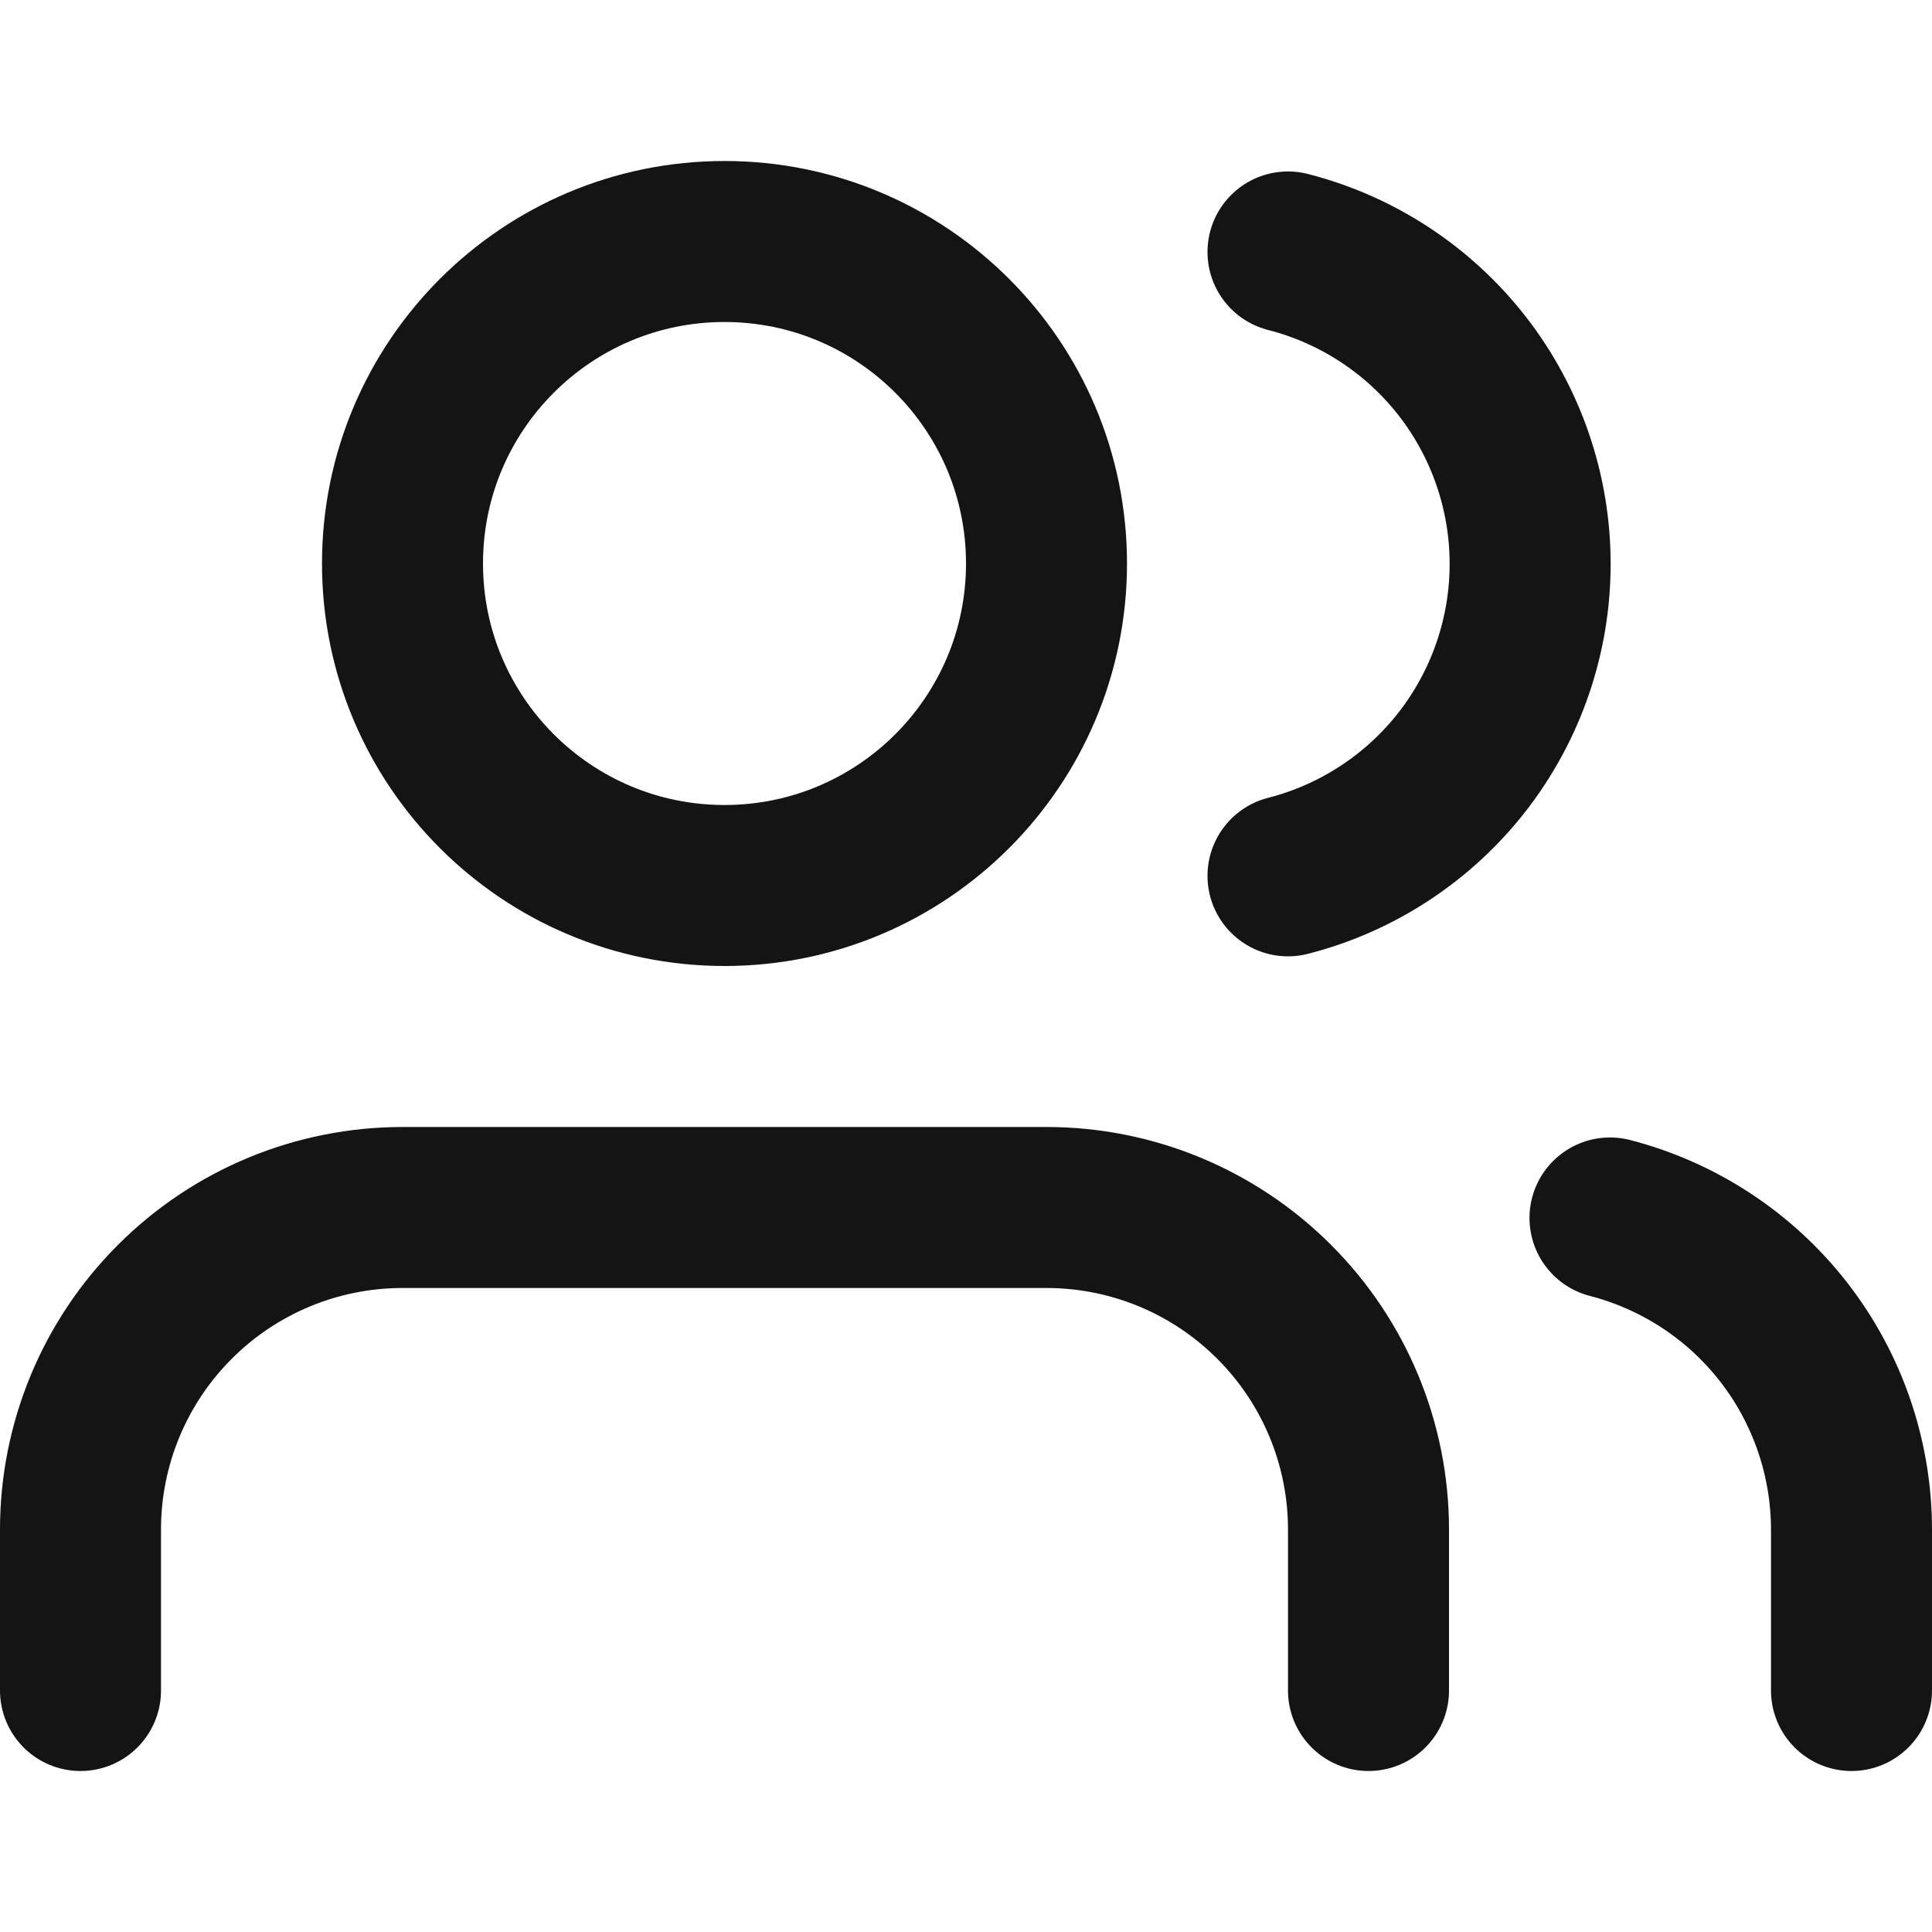
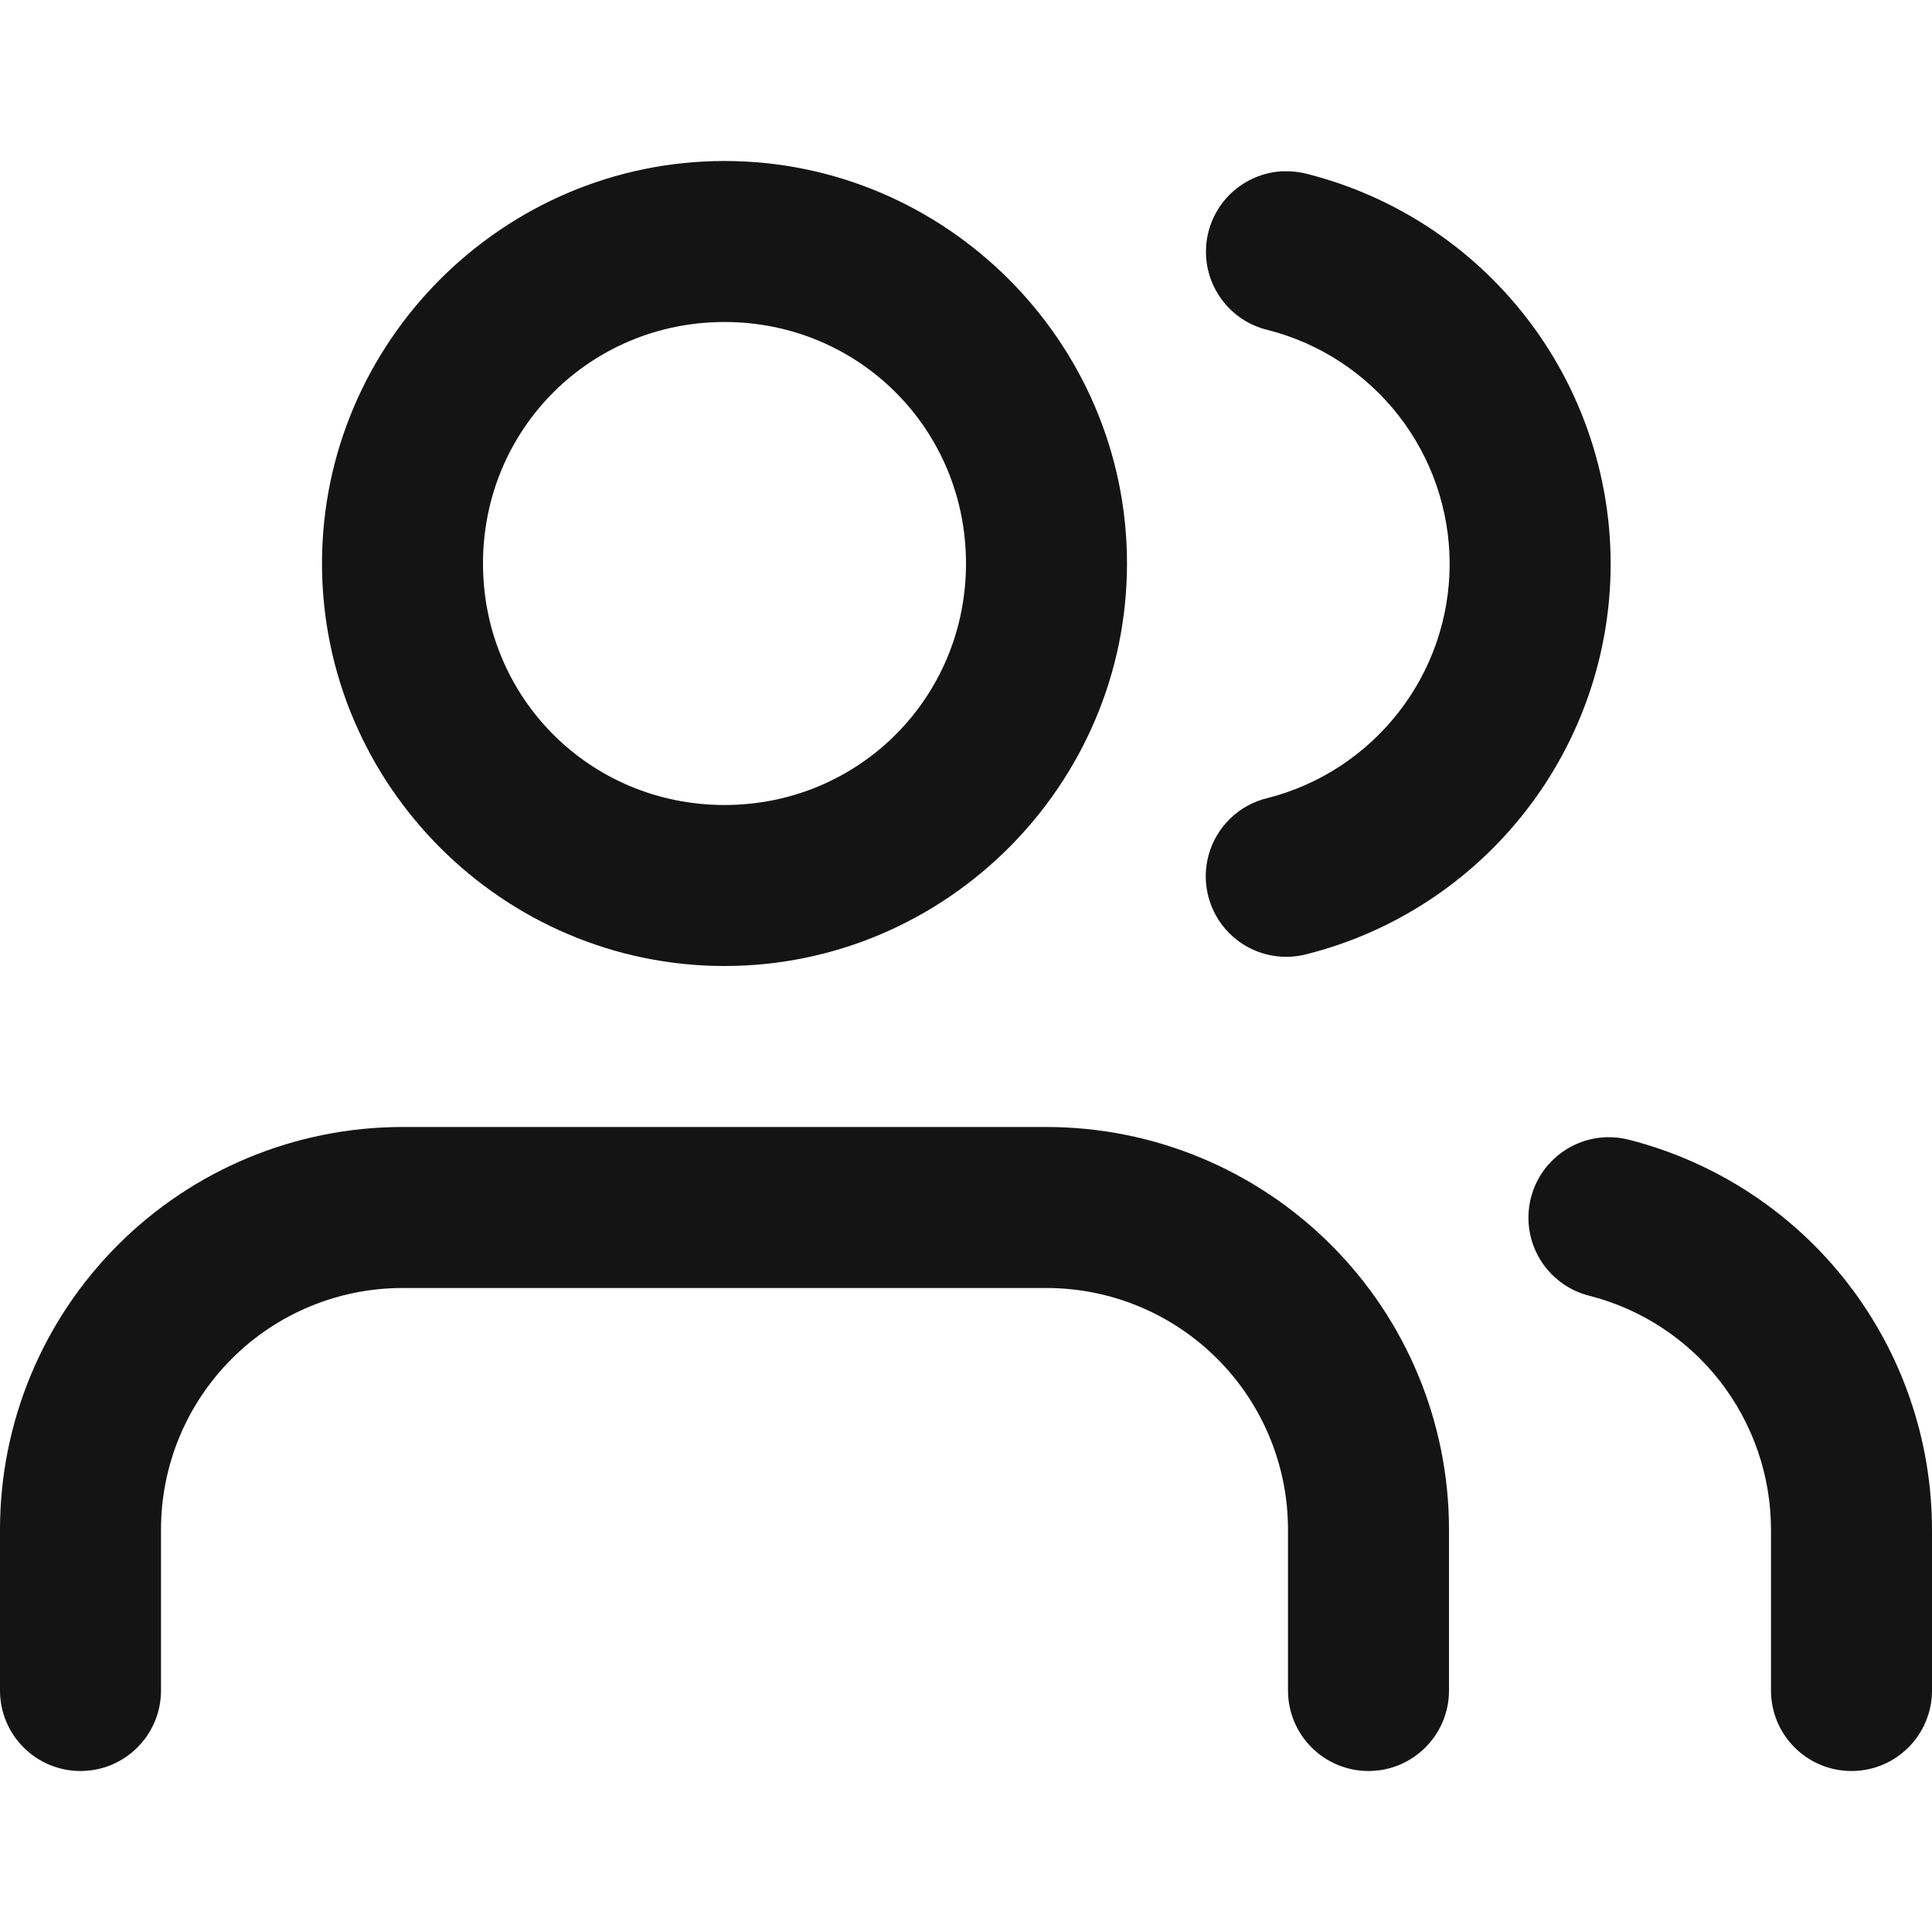
- <svg xmlns="http://www.w3.org/2000/svg" width="24" height="24" viewBox="0 0 24 24" fill="none">
-   <path d="M17 21V19C17 17.939 16.579 16.922 15.828 16.172C15.078 15.421 14.061 15 13 15H5C3.939 15 2.922 15.421 2.172 16.172C1.421 16.922 1 17.939 1 19V21" stroke="#141414" stroke-width="2" stroke-linecap="round" stroke-linejoin="round" />
-   <path d="M9 11C11.209 11 13 9.209 13 7C13 4.791 11.209 3 9 3C6.791 3 5 4.791 5 7C5 9.209 6.791 11 9 11Z" stroke="#141414" stroke-width="2" stroke-linecap="round" stroke-linejoin="round" />
-   <path d="M23 21V19C22.999 18.114 22.704 17.253 22.161 16.552C21.618 15.852 20.858 15.352 20 15.13" stroke="#141414" stroke-width="2" stroke-linecap="round" stroke-linejoin="round" />
-   <path d="M16 3.13C16.86 3.35 17.623 3.851 18.168 4.552C18.712 5.254 19.008 6.117 19.008 7.005C19.008 7.893 18.712 8.756 18.168 9.458C17.623 10.159 16.86 10.66 16 10.88" stroke="#141414" stroke-width="2" stroke-linecap="round" stroke-linejoin="round" />
+ <svg xmlns="http://www.w3.org/2000/svg" width="24" height="24" viewBox="0 0 24 24" fill="none" version="1.1" id="svg10">
+   <defs id="defs14" />
+   <path style="color:#000000;font-style:normal;font-variant:normal;font-weight:normal;font-stretch:normal;font-size:medium;line-height:normal;font-family:sans-serif;font-variant-ligatures:normal;font-variant-position:normal;font-variant-caps:normal;font-variant-numeric:normal;font-variant-alternates:normal;font-feature-settings:normal;text-indent:0;text-align:start;text-decoration:none;text-decoration-line:none;text-decoration-style:solid;text-decoration-color:#000000;letter-spacing:normal;word-spacing:normal;text-transform:none;writing-mode:lr-tb;direction:ltr;text-orientation:mixed;dominant-baseline:auto;baseline-shift:baseline;text-anchor:start;white-space:normal;shape-padding:0;clip-rule:nonzero;display:inline;overflow:visible;visibility:visible;opacity:1;isolation:auto;mix-blend-mode:normal;color-interpolation:sRGB;color-interpolation-filters:linearRGB;solid-color:#000000;solid-opacity:1;vector-effect:none;fill:#141414;fill-opacity:1;fill-rule:nonzero;stroke:none;stroke-width:2;stroke-linecap:round;stroke-linejoin:round;stroke-miterlimit:4;stroke-dasharray:none;stroke-dashoffset:0;stroke-opacity:1;color-rendering:auto;image-rendering:auto;shape-rendering:auto;text-rendering:auto;enable-background:accumulate" d="M 5,14 C 3.674,14 2.402,14.527 1.465,15.465 0.527,16.402 0,17.674 0,19 v 2 a 1,1 0 1 0 2,0 V 19 C 2,18.204 2.316,17.442 2.879,16.879 3.442,16.316 4.204,16 5,16 h 8 c 0.796,0 1.558,0.316 2.121,0.879 C 15.684,17.442 16,18.204 16,19 v 2 a 1,1 0 1 0 2,0 V 19 C 18,17.674 17.473,16.402 16.535,15.465 15.598,14.527 14.326,14 13,14 Z" id="path2" />
+   <path style="color:#000000;font-style:normal;font-variant:normal;font-weight:normal;font-stretch:normal;font-size:medium;line-height:normal;font-family:sans-serif;font-variant-ligatures:normal;font-variant-position:normal;font-variant-caps:normal;font-variant-numeric:normal;font-variant-alternates:normal;font-feature-settings:normal;text-indent:0;text-align:start;text-decoration:none;text-decoration-line:none;text-decoration-style:solid;text-decoration-color:#000000;letter-spacing:normal;word-spacing:normal;text-transform:none;writing-mode:lr-tb;direction:ltr;text-orientation:mixed;dominant-baseline:auto;baseline-shift:baseline;text-anchor:start;white-space:normal;shape-padding:0;clip-rule:nonzero;display:inline;overflow:visible;visibility:visible;opacity:1;isolation:auto;mix-blend-mode:normal;color-interpolation:sRGB;color-interpolation-filters:linearRGB;solid-color:#000000;solid-opacity:1;vector-effect:none;fill:#141414;fill-opacity:1;fill-rule:nonzero;stroke:none;stroke-width:2;stroke-linecap:round;stroke-linejoin:round;stroke-miterlimit:4;stroke-dasharray:none;stroke-dashoffset:0;stroke-opacity:1;color-rendering:auto;image-rendering:auto;shape-rendering:auto;text-rendering:auto;enable-background:accumulate" d="M 9,2 C 6.25,2 4,4.25 4,7 4,9.75 6.25,12 9,12 11.75,12 14,9.75 14,7 14,4.25 11.75,2 9,2 Z m 0,2 c 1.669,0 3,1.331 3,3 0,1.669 -1.331,3 -3,3 C 7.331,10 6,8.669 6,7 6,5.331 7.331,4 9,4 Z" id="path4" />
+   <path style="color:#000000;font-style:normal;font-variant:normal;font-weight:normal;font-stretch:normal;font-size:medium;line-height:normal;font-family:sans-serif;font-variant-ligatures:normal;font-variant-position:normal;font-variant-caps:normal;font-variant-numeric:normal;font-variant-alternates:normal;font-feature-settings:normal;text-indent:0;text-align:start;text-decoration:none;text-decoration-line:none;text-decoration-style:solid;text-decoration-color:#000000;letter-spacing:normal;word-spacing:normal;text-transform:none;writing-mode:lr-tb;direction:ltr;text-orientation:mixed;dominant-baseline:auto;baseline-shift:baseline;text-anchor:start;white-space:normal;shape-padding:0;clip-rule:nonzero;display:inline;overflow:visible;visibility:visible;opacity:1;isolation:auto;mix-blend-mode:normal;color-interpolation:sRGB;color-interpolation-filters:linearRGB;solid-color:#000000;solid-opacity:1;vector-effect:none;fill:#141414;fill-opacity:1;fill-rule:nonzero;stroke:none;stroke-width:2;stroke-linecap:round;stroke-linejoin:round;stroke-miterlimit:4;stroke-dasharray:none;stroke-dashoffset:0;stroke-opacity:1;color-rendering:auto;image-rendering:auto;shape-rendering:auto;text-rendering:auto;enable-background:accumulate" d="M 19.953,14.127 A 1,1 0 0 0 19.75,16.098 c 0.644,0.166 1.214,0.541 1.621,1.066 C 21.778,17.69 21.999,18.335 22,19 v 2 a 1,1 0 1 0 2,0 V 19 C 23.999,17.892 23.63,16.815 22.951,15.939 22.273,15.064 21.322,14.439 20.25,14.162 a 1,1 0 0 0 -0.297,-0.035 z" id="path6" />
+   <path style="color:#000000;font-style:normal;font-variant:normal;font-weight:normal;font-stretch:normal;font-size:medium;line-height:normal;font-family:sans-serif;font-variant-ligatures:normal;font-variant-position:normal;font-variant-caps:normal;font-variant-numeric:normal;font-variant-alternates:normal;font-feature-settings:normal;text-indent:0;text-align:start;text-decoration:none;text-decoration-line:none;text-decoration-style:solid;text-decoration-color:#000000;letter-spacing:normal;word-spacing:normal;text-transform:none;writing-mode:lr-tb;direction:ltr;text-orientation:mixed;dominant-baseline:auto;baseline-shift:baseline;text-anchor:start;white-space:normal;shape-padding:0;clip-rule:nonzero;display:inline;overflow:visible;visibility:visible;opacity:1;isolation:auto;mix-blend-mode:normal;color-interpolation:sRGB;color-interpolation-filters:linearRGB;solid-color:#000000;solid-opacity:1;vector-effect:none;fill:#141414;fill-opacity:1;fill-rule:nonzero;stroke:none;stroke-width:2;stroke-linecap:round;stroke-linejoin:round;stroke-miterlimit:4;stroke-dasharray:none;stroke-dashoffset:0;stroke-opacity:1;color-rendering:auto;image-rendering:auto;shape-rendering:auto;text-rendering:auto;enable-background:accumulate" d="m 15.951,2.127 a 1,1 0 0 0 -0.199,1.973 c 0.645,0.165 1.216,0.54 1.625,1.066 0.409,0.526 0.631,1.174 0.631,1.84 0,0.666 -0.222,1.312 -0.631,1.838 -0.409,0.526 -0.98,0.903 -1.625,1.068 a 1,1 0 1 0 0.496,1.937 c 1.075,-0.275 2.028,-0.902 2.709,-1.779 0.681,-0.877 1.051,-1.954 1.051,-3.064 10e-7,-1.11 -0.37,-2.19 -1.051,-3.066 -0.681,-0.877 -1.634,-1.502 -2.709,-1.777 a 1,1 0 0 0 -0.297,-0.035 z" id="path8" />
</svg>
